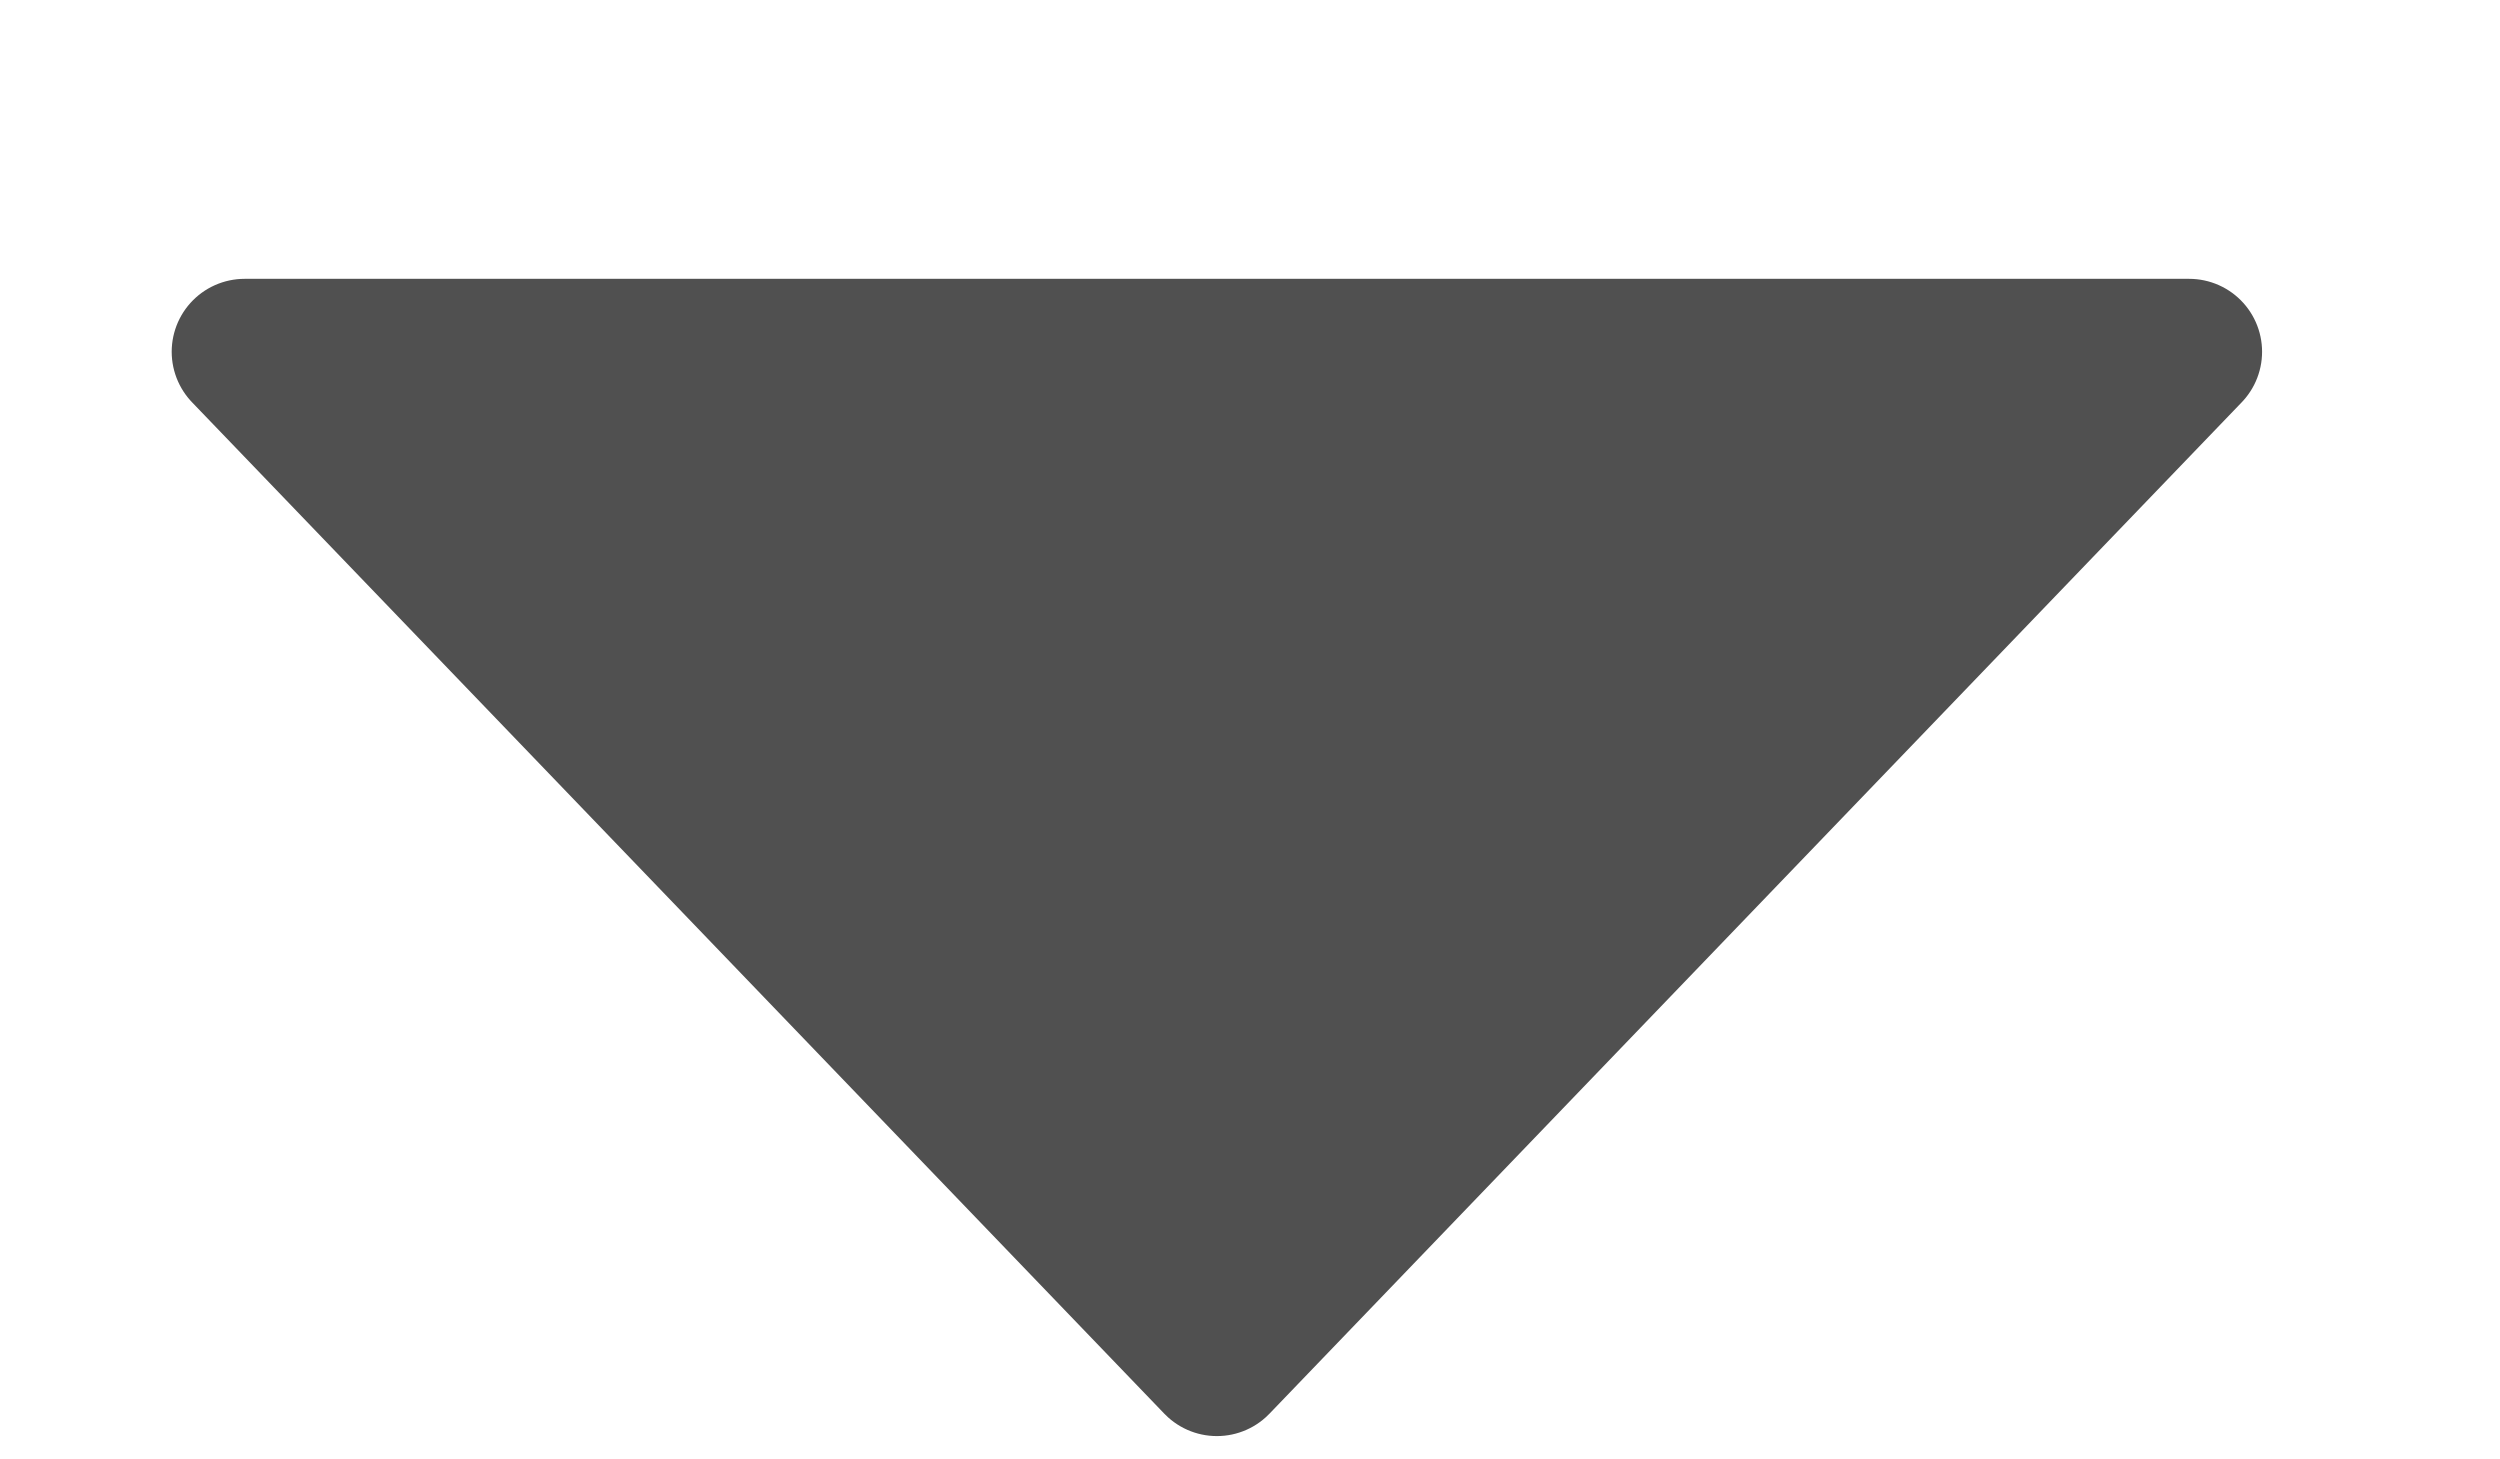
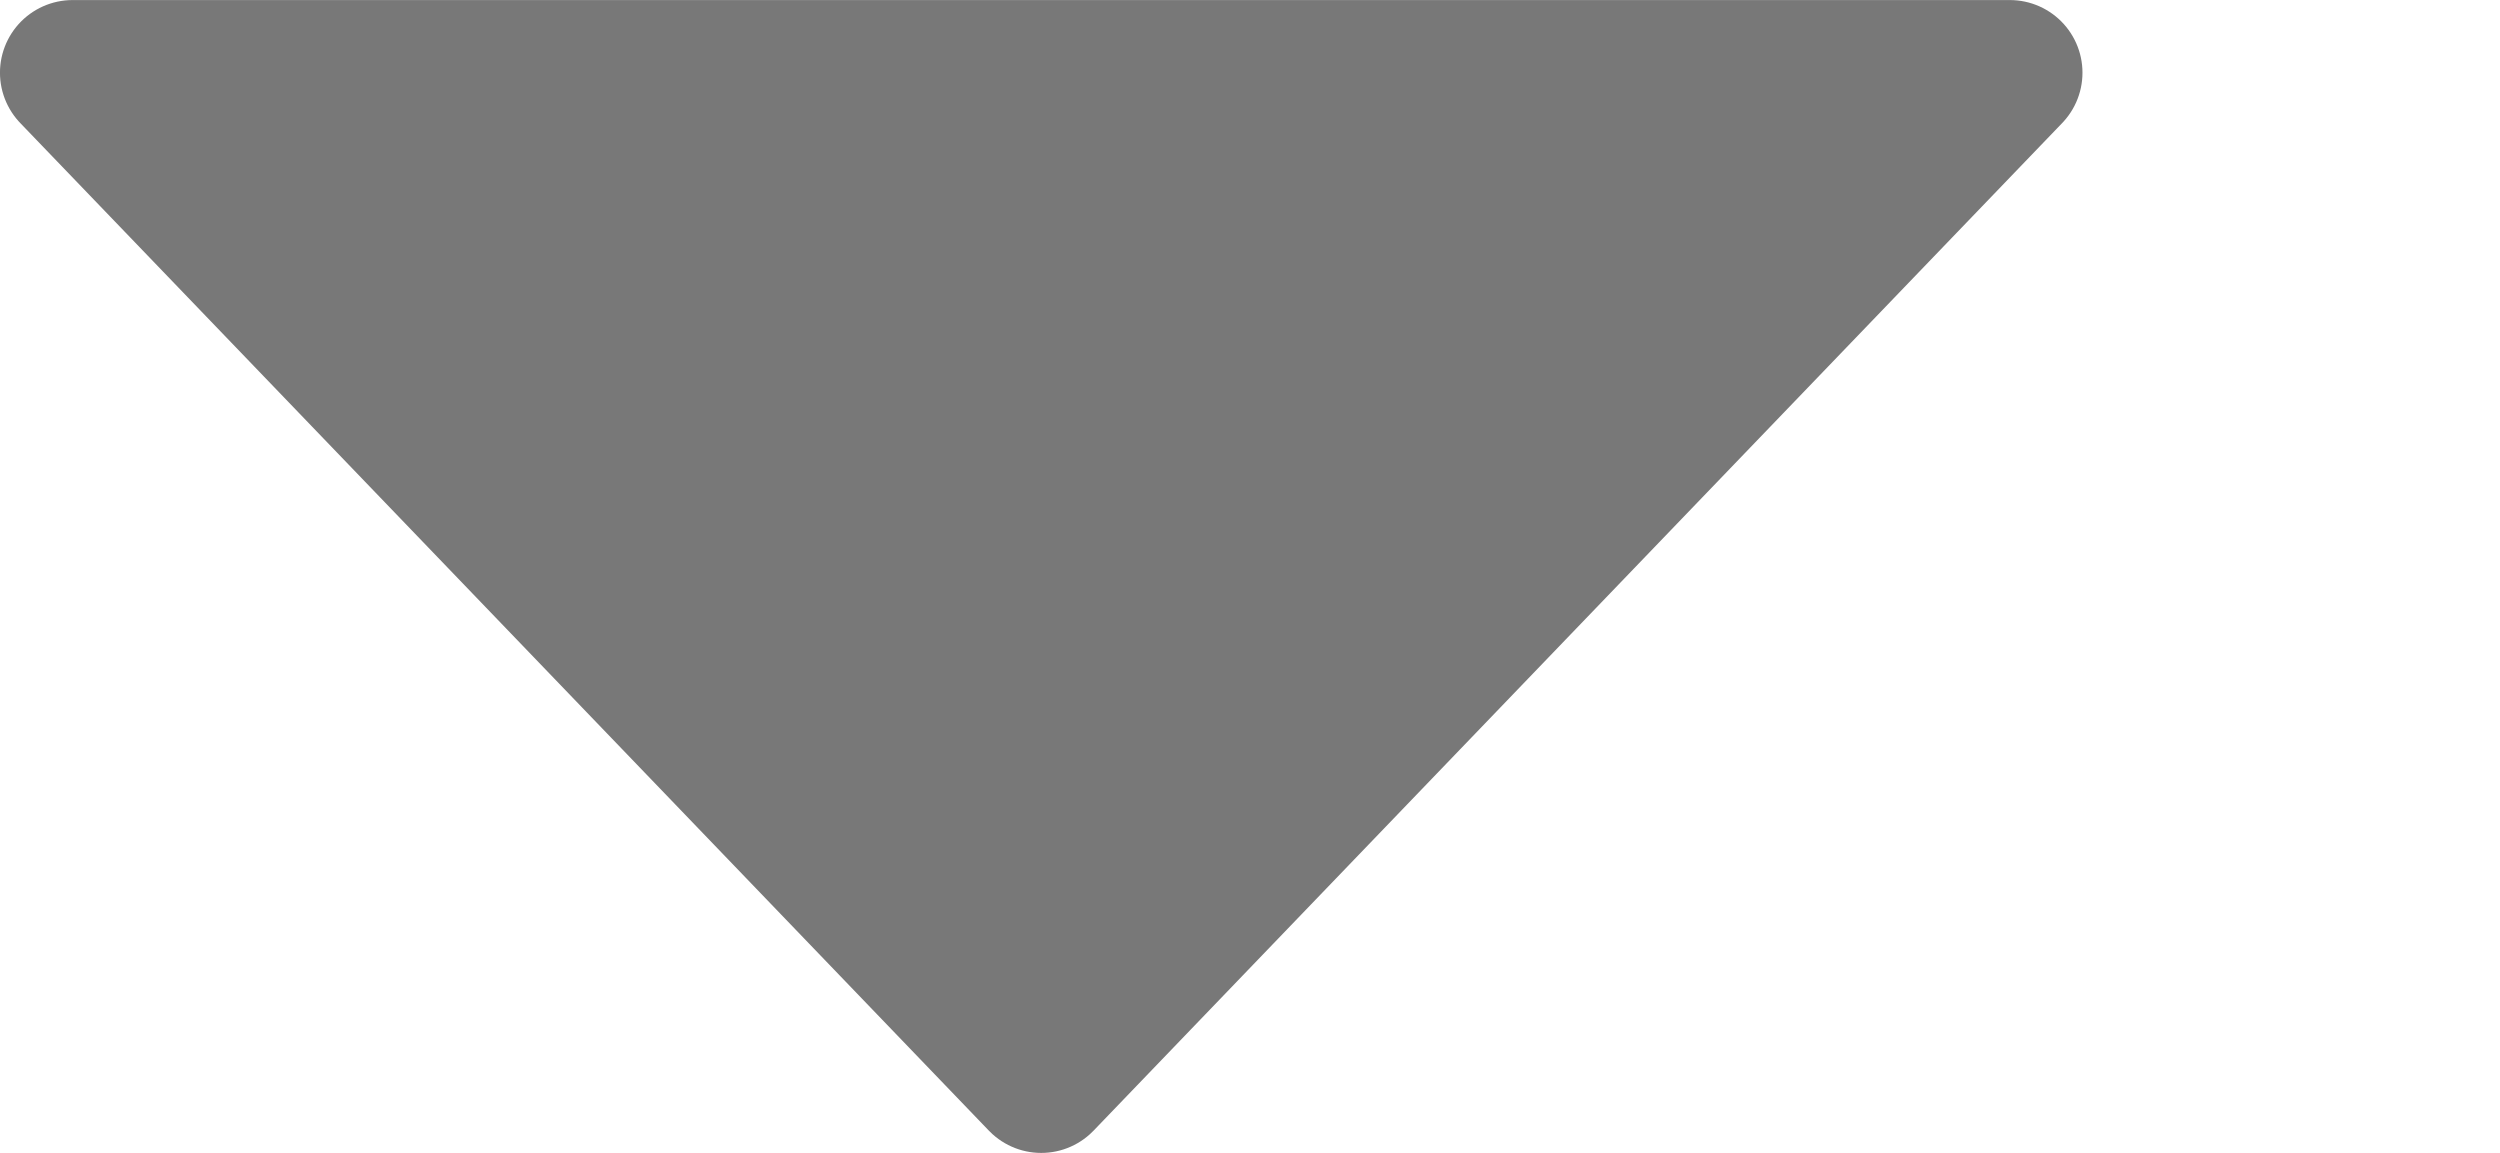
- <svg xmlns="http://www.w3.org/2000/svg" width="68.032mm" height="39.688mm" viewBox="0 0 241.058 140.625" id="svg2" version="1.1">
-   <defs id="defs4" />
-   <g id="layer1" transform="translate(644.3689,-479.088)">
-     <path style="fill:#505050;fill-opacity:1;stroke:#505050;stroke-width:14.062;stroke-linecap:round;stroke-linejoin:round;stroke-miterlimit:4;stroke-dasharray:none;stroke-opacity:1" d="m -620.783,513.004 h 187.5 l -93.75,97.524 z" id="path4485" />
+ <svg xmlns="http://www.w3.org/2000/svg" width="6.353mm" height="2.93mm" viewBox="0 0 22.509 10.38" id="svg2" version="1.1">
+   <defs id="defs4">
+     </defs>
+   <g id="layer1" transform="translate(640.9387,-597.8031)">
+     <path style="fill:#787878;fill-opacity:1;stroke:#787878;stroke-width:1.308;stroke-linecap:round;stroke-linejoin:round;stroke-miterlimit:4;stroke-dasharray:none;stroke-opacity:1" d="m -640.285,598.457 h 17.442 l -8.721,9.072 z" id="path4485" />
  </g>
</svg>
